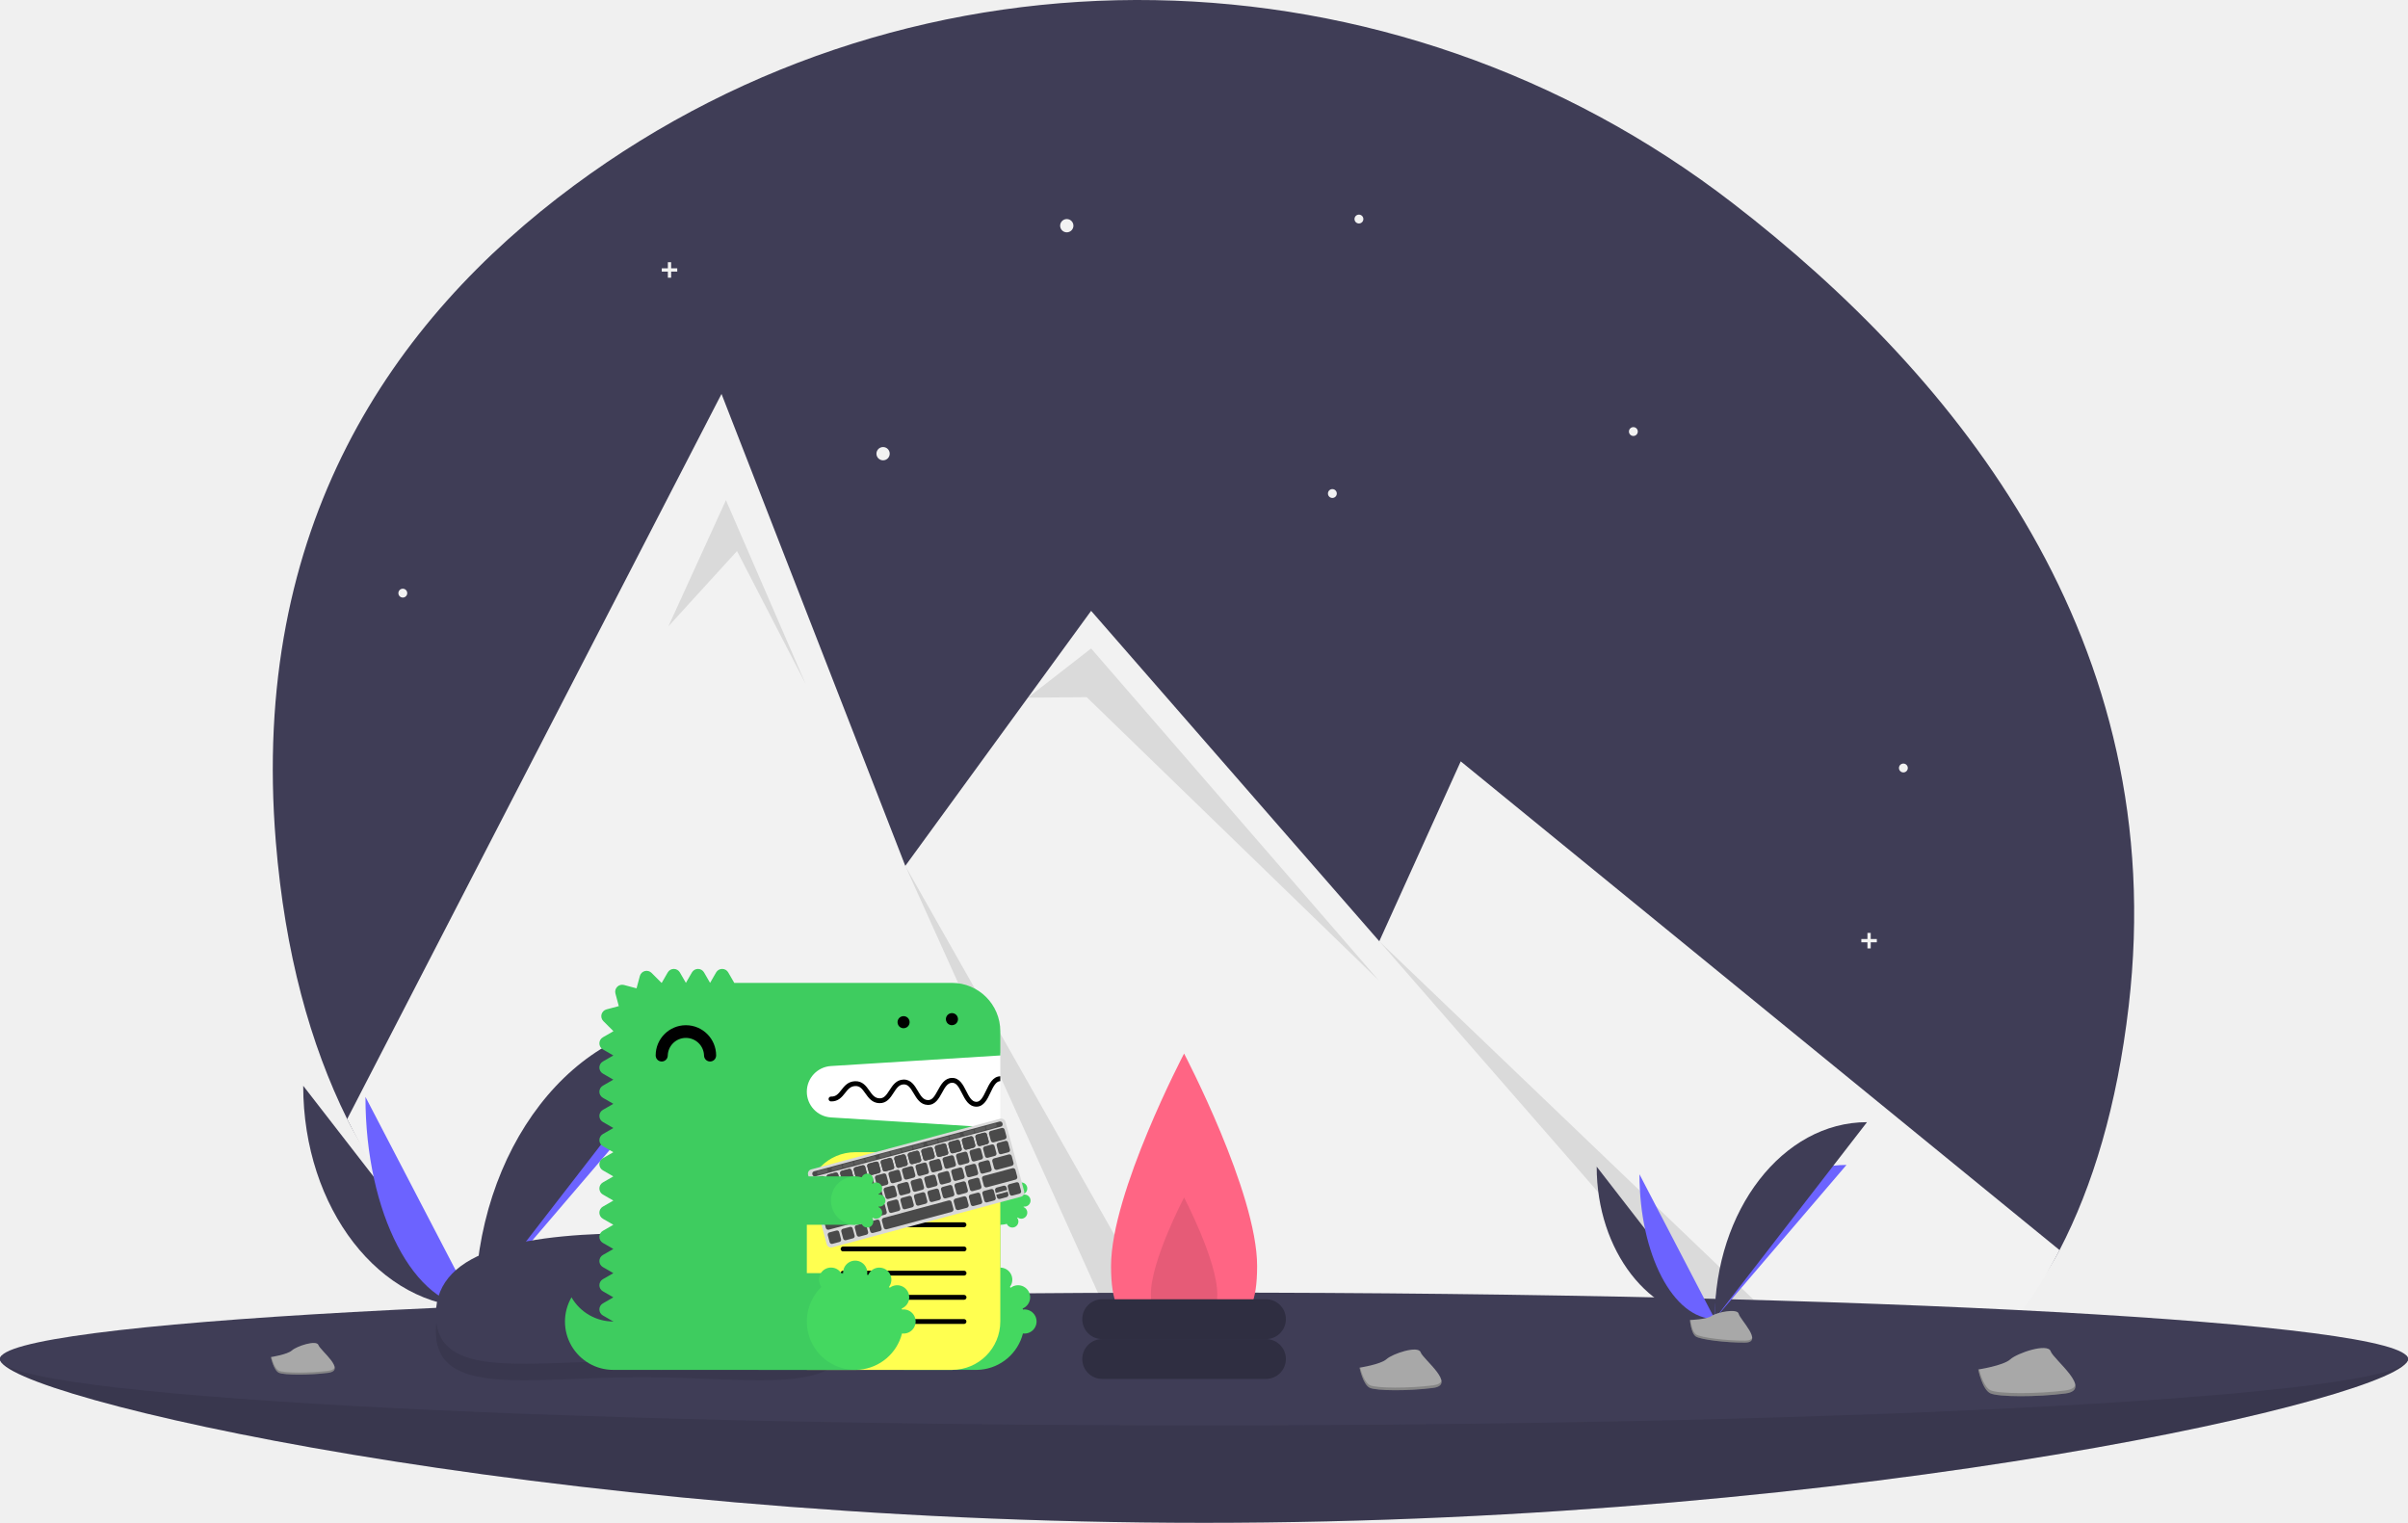
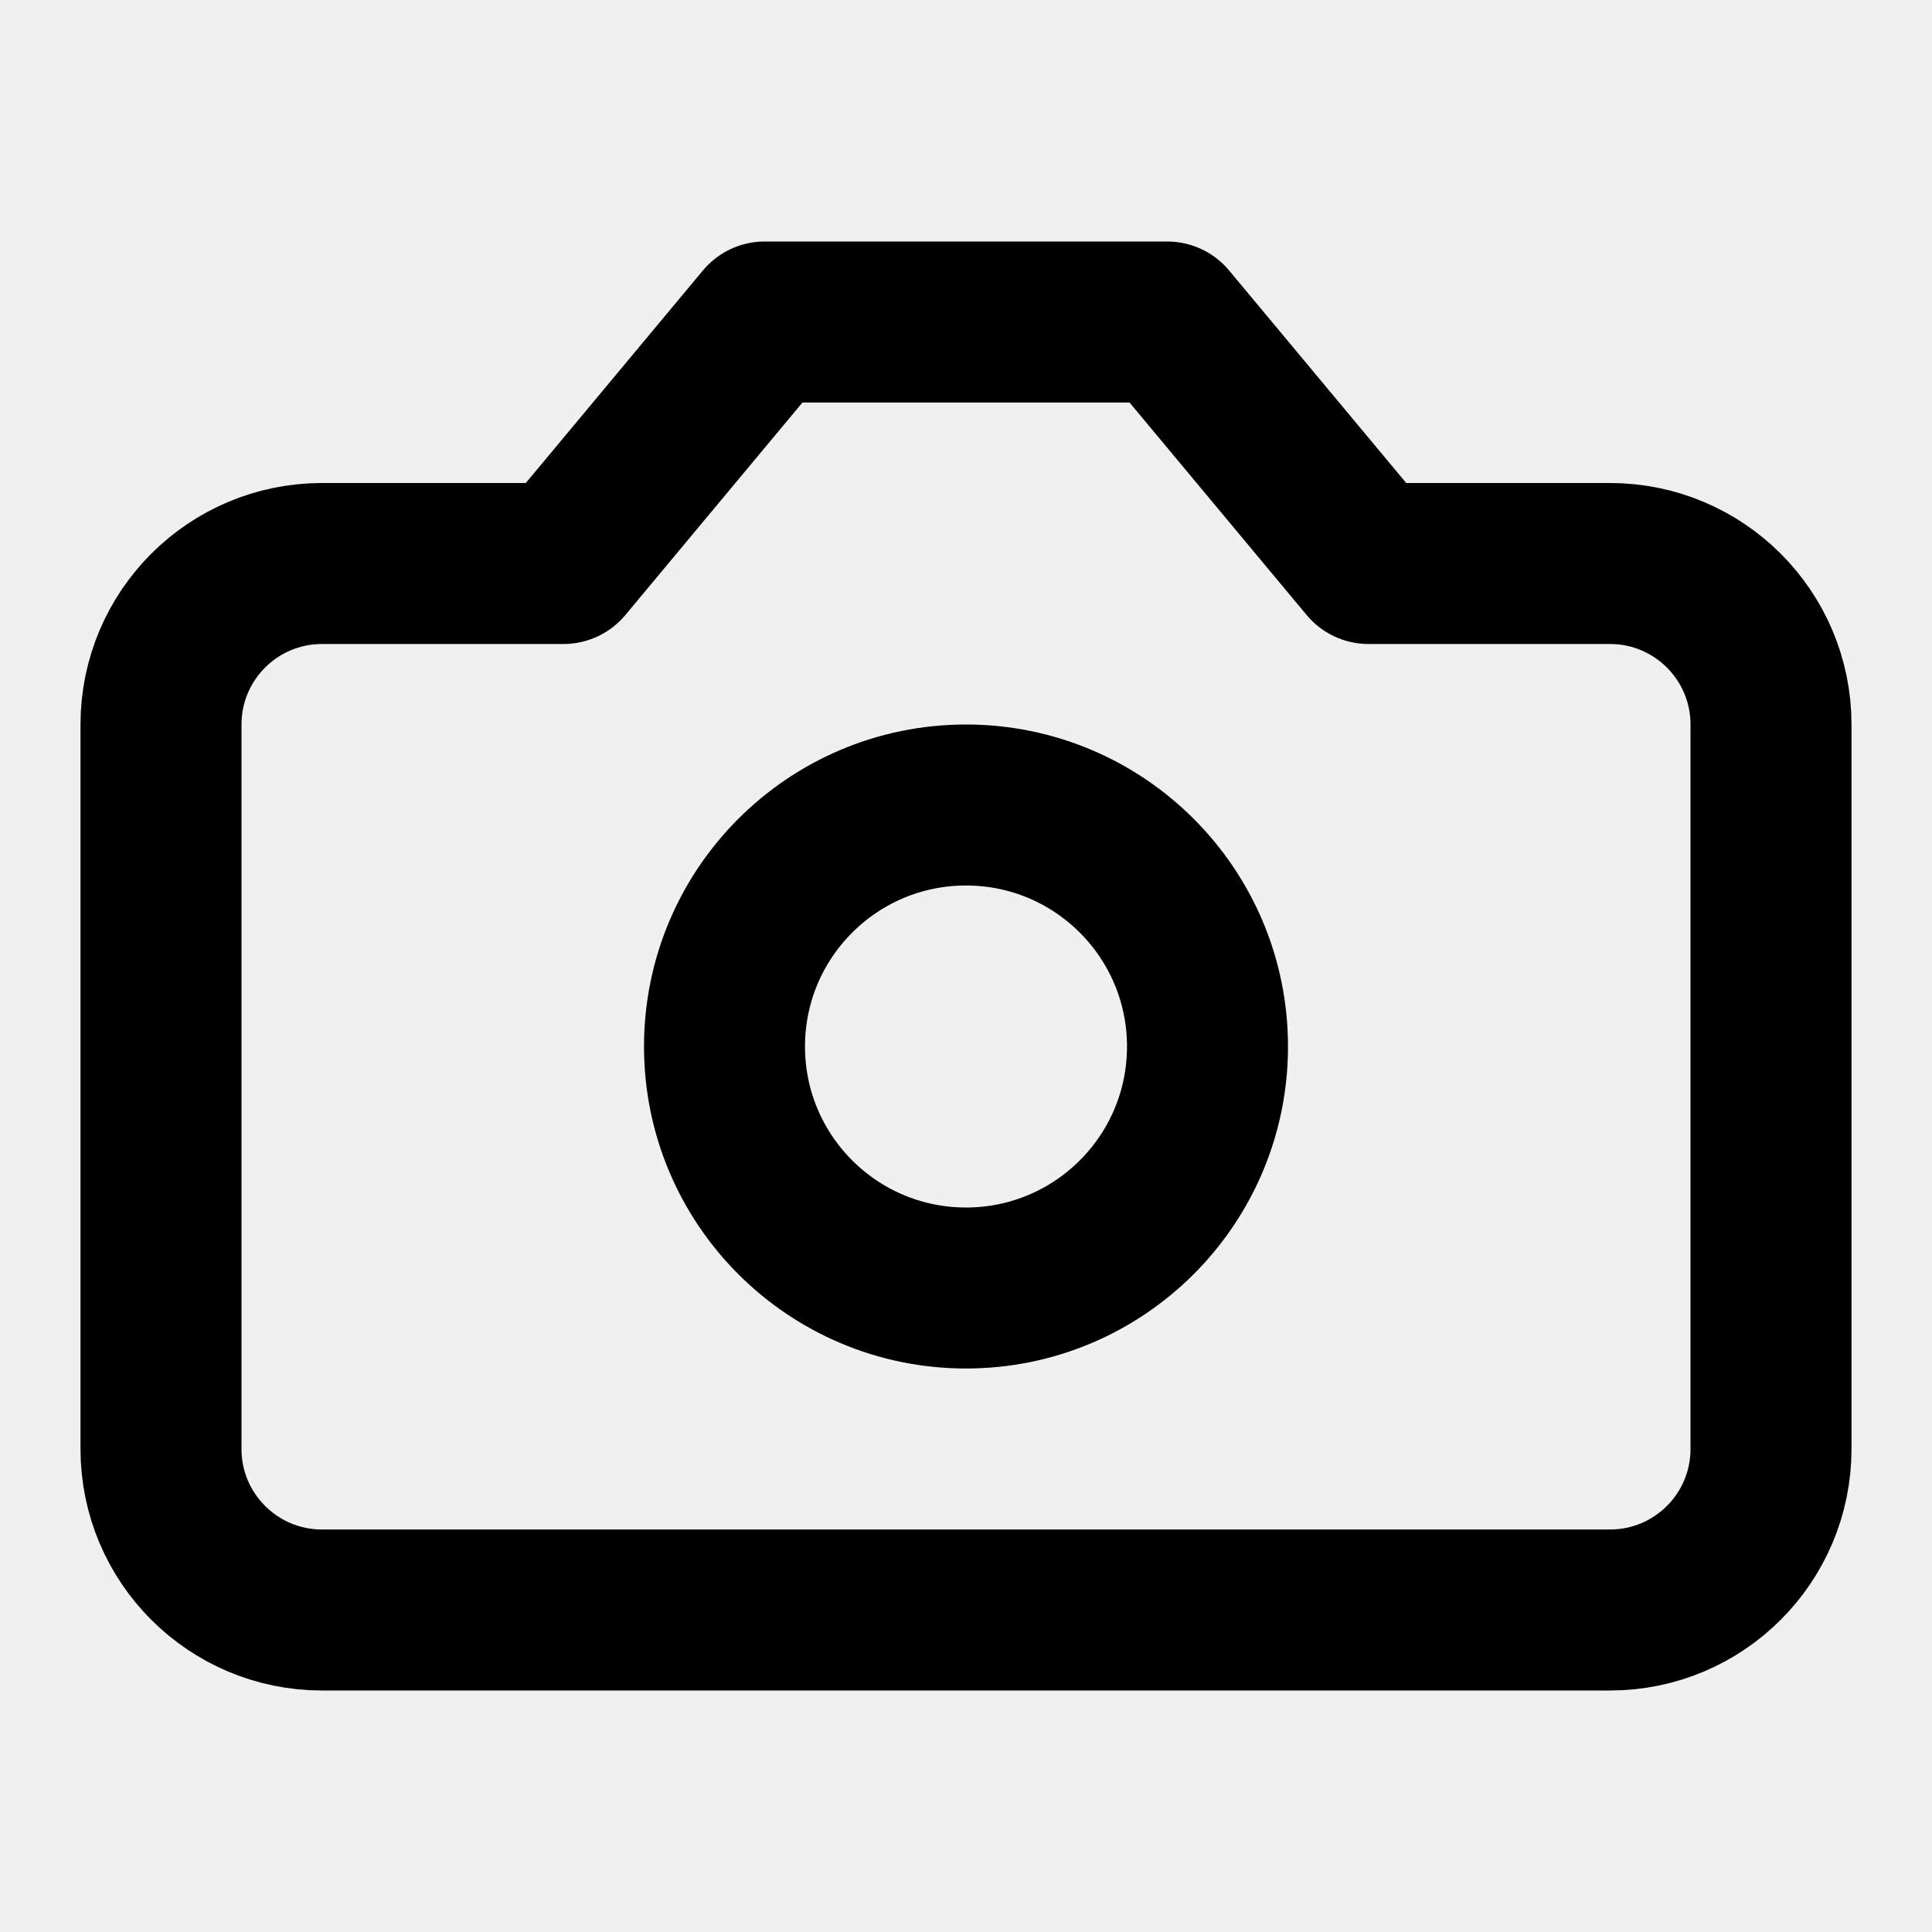
- <svg xmlns="http://www.w3.org/2000/svg" width="1088" height="687.962" viewBox="0 0 1088 687.962">
-   <g id="Group_12" data-name="Group 12" transform="translate(-57 -56)">
-     <g id="Group_11" data-name="Group 11" transform="translate(57 56)">
-       <path id="Path_83" data-name="Path 83" d="M1017.81,560.461c-5.27,45.15-16.22,81.4-31.25,110.31-20,38.52-54.21,54.04-84.77,70.28a193.275,193.275,0,0,1-27.46,11.94c-55.61,19.3-117.85,14.18-166.74,3.99a657.282,657.282,0,0,0-104.09-13.16q-14.97-.675-29.97-.67c-15.42.02-293.07,5.29-360.67-131.57-16.69-33.76-28.13-75-32.24-125.27-11.63-142.12,52.29-235.46,134.74-296.47,155.97-115.41,369.76-110.57,523.43,7.88C941.15,276.621,1036.99,396.031,1017.81,560.461Z" transform="translate(-56 -106.019)" fill="#3f3d56" />
-       <path id="Path_84" data-name="Path 84" d="M986.56,670.771c-20,38.52-47.21,64.04-77.77,80.28a193.272,193.272,0,0,1-27.46,11.94c-55.61,19.3-117.85,14.18-166.74,3.99a657.3,657.3,0,0,0-104.09-13.16q-14.97-.675-29.97-.67-23.13.03-46.25,1.72c-100.17,7.36-253.82-6.43-321.42-143.29L382,283.981,444.95,445.6l20.09,51.59,55.37-75.98L549,381.981l130.2,149.27,36.8-81.27L970.78,657.9l14.21,11.59Z" transform="translate(-56 -106.019)" fill="#f2f2f2" />
-       <path id="Path_85" data-name="Path 85" d="M302,282.962l26-57,36,83-31-60Z" opacity="0.1" />
-       <path id="Path_86" data-name="Path 86" d="M610.5,753.821q-14.97-.675-29.97-.67L465.04,497.191Z" transform="translate(-56 -106.019)" opacity="0.1" />
-       <path id="Path_87" data-name="Path 87" d="M464.411,315.191,493,292.962l130,150-132-128Z" opacity="0.1" />
-       <path id="Path_88" data-name="Path 88" d="M908.79,751.051a193.265,193.265,0,0,1-27.46,11.94L679.2,531.251Z" transform="translate(-56 -106.019)" opacity="0.1" />
-       <circle id="Ellipse_11" data-name="Ellipse 11" cx="3" cy="3" r="3" transform="translate(479 98.962)" fill="#f2f2f2" />
-       <circle id="Ellipse_12" data-name="Ellipse 12" cx="3" cy="3" r="3" transform="translate(396 201.962)" fill="#f2f2f2" />
-       <circle id="Ellipse_13" data-name="Ellipse 13" cx="2" cy="2" r="2" transform="translate(600 220.962)" fill="#f2f2f2" />
-       <circle id="Ellipse_14" data-name="Ellipse 14" cx="2" cy="2" r="2" transform="translate(180 265.962)" fill="#f2f2f2" />
-       <circle id="Ellipse_15" data-name="Ellipse 15" cx="2" cy="2" r="2" transform="translate(612 96.962)" fill="#f2f2f2" />
-       <circle id="Ellipse_16" data-name="Ellipse 16" cx="2" cy="2" r="2" transform="translate(736 192.962)" fill="#f2f2f2" />
-       <circle id="Ellipse_17" data-name="Ellipse 17" cx="2" cy="2" r="2" transform="translate(858 344.962)" fill="#f2f2f2" />
-       <path id="Path_89" data-name="Path 89" d="M306,121.222h-2.76v-2.76h-1.48v2.76H299V122.7h2.76v2.759h1.48V122.7H306Z" fill="#f2f2f2" />
-       <path id="Path_90" data-name="Path 90" d="M848,424.222h-2.76v-2.76h-1.48v2.76H841V425.7h2.76v2.759h1.48V425.7H848Z" fill="#f2f2f2" />
-       <path id="Path_91" data-name="Path 91" d="M1144,719.981c0,16.569-243.557,74-544,74s-544-57.431-544-74,243.557,14,544,14S1144,703.413,1144,719.981Z" transform="translate(-56 -106.019)" fill="#3f3d56" />
-       <path id="Path_92" data-name="Path 92" d="M1144,719.981c0,16.569-243.557,74-544,74s-544-57.431-544-74,243.557,14,544,14S1144,703.413,1144,719.981Z" transform="translate(-56 -106.019)" opacity="0.1" />
-       <ellipse id="Ellipse_18" data-name="Ellipse 18" cx="544" cy="30" rx="544" ry="30" transform="translate(0 583.962)" fill="#3f3d56" />
-       <path id="Path_93" data-name="Path 93" d="M624,677.981c0,33.137-14.775,24-33,24s-33,9.137-33-24,33-96,33-96S624,644.844,624,677.981Z" transform="translate(-56 -106.019)" fill="#ff6584" />
-       <path id="Path_94" data-name="Path 94" d="M606,690.66c0,15.062-6.716,10.909-15,10.909s-15,4.153-15-10.909,15-43.636,15-43.636S606,675.6,606,690.66Z" transform="translate(-56 -106.019)" opacity="0.1" />
-       <rect id="Rectangle_97" data-name="Rectangle 97" width="92" height="18" rx="9" transform="translate(489 604.962)" fill="#2f2e41" />
-       <rect id="Rectangle_98" data-name="Rectangle 98" width="92" height="18" rx="9" transform="translate(489 586.962)" fill="#2f2e41" />
-       <path id="Path_95" data-name="Path 95" d="M193,596.547c0,55.343,34.719,100.126,77.626,100.126" transform="translate(-56 -106.019)" fill="#3f3d56" />
-       <path id="Path_96" data-name="Path 96" d="M270.626,696.673c0-55.965,38.745-101.251,86.626-101.251" transform="translate(-56 -106.019)" fill="#6c63ff" />
-       <path id="Path_97" data-name="Path 97" d="M221.125,601.564c0,52.57,22.14,95.109,49.5,95.109" transform="translate(-56 -106.019)" fill="#6c63ff" />
-       <path id="Path_98" data-name="Path 98" d="M270.626,696.673c0-71.511,44.783-129.377,100.126-129.377" transform="translate(-56 -106.019)" fill="#3f3d56" />
-       <path id="Path_99" data-name="Path 99" d="M254.3,697.379s11.009-.339,14.326-2.7,16.934-5.183,17.757-1.395,16.544,18.844,4.115,18.945-28.879-1.936-32.19-3.953S254.3,697.379,254.3,697.379Z" transform="translate(-56 -106.019)" fill="#a8a8a8" />
-       <path id="Path_100" data-name="Path 100" d="M290.716,710.909c-12.429.1-28.879-1.936-32.19-3.953-2.522-1.536-3.527-7.048-3.863-9.591l-.368.014s.7,8.879,4.009,10.9,19.761,4.053,32.19,3.953c3.588-.029,4.827-1.305,4.759-3.2C294.755,710.174,293.386,710.887,290.716,710.909Z" transform="translate(-56 -106.019)" opacity="0.2" />
-       <path id="Path_101" data-name="Path 101" d="M777.429,633.081c0,38.029,23.857,68.8,53.341,68.8" transform="translate(-56 -106.019)" fill="#3f3d56" />
-       <path id="Path_102" data-name="Path 102" d="M830.769,701.882c0-38.456,26.623-69.575,59.525-69.575" transform="translate(-56 -106.019)" fill="#6c63ff" />
-       <path id="Path_103" data-name="Path 103" d="M796.755,636.528c0,36.124,15.213,65.354,34.014,65.354" transform="translate(-56 -106.019)" fill="#6c63ff" />
-       <path id="Path_104" data-name="Path 104" d="M830.769,701.882c0-49.139,30.773-88.9,68.8-88.9" transform="translate(-56 -106.019)" fill="#3f3d56" />
-       <path id="Path_105" data-name="Path 105" d="M819.548,702.367s7.565-.233,9.844-1.856,11.636-3.562,12.2-.958,11.368,12.949,2.828,13.018-19.844-1.33-22.119-2.716S819.548,702.367,819.548,702.367Z" transform="translate(-56 -106.019)" fill="#a8a8a8" />
-       <path id="Path_106" data-name="Path 106" d="M844.574,711.664c-8.54.069-19.844-1.33-22.119-2.716-1.733-1.056-2.423-4.843-2.654-6.59l-.253.01s.479,6.1,2.755,7.487,13.579,2.785,22.119,2.716c2.465-.02,3.317-.9,3.27-2.2C847.349,711.159,846.409,711.649,844.574,711.664Z" transform="translate(-56 -106.019)" opacity="0.2" />
-       <path id="Path_107" data-name="Path 107" d="M949.813,724.718s11.36-1.729,14.5-4.591,16.89-7.488,18.217-3.667,19.494,17.447,6.633,19.107-30.153,1.609-33.835-.065S949.813,724.718,949.813,724.718Z" transform="translate(-56 -106.019)" fill="#a8a8a8" />
-       <path id="Path_108" data-name="Path 108" d="M989.228,734.173c-12.86,1.659-30.153,1.609-33.835-.065-2.8-1.275-4.535-6.858-5.2-9.45l-.379.061s1.833,9.109,5.516,10.783,20.975,1.725,33.835.065c3.712-.479,4.836-1.956,4.529-3.906C993.319,732.907,991.991,733.817,989.228,734.173Z" transform="translate(-56 -106.019)" opacity="0.2" />
-       <path id="Path_109" data-name="Path 109" d="M670.26,723.9s9.587-1.459,12.237-3.875,14.255-6.32,15.374-3.095,16.452,14.725,5.6,16.125-25.448,1.358-28.555-.055S670.26,723.9,670.26,723.9Z" transform="translate(-56 -106.019)" fill="#a8a8a8" />
-       <path id="Path_110" data-name="Path 110" d="M703.524,731.875c-10.853,1.4-25.448,1.358-28.555-.055-2.367-1.076-3.827-5.788-4.39-7.976l-.32.051s1.547,7.687,4.655,9.1,17.7,1.456,28.555.055c3.133-.4,4.081-1.651,3.822-3.3C706.977,730.807,705.856,731.575,703.524,731.875Z" transform="translate(-56 -106.019)" opacity="0.2" />
-       <path id="Path_111" data-name="Path 111" d="M178.389,719.109s7.463-1.136,9.527-3.016,11.1-4.92,11.969-2.409,12.808,11.463,4.358,12.553-19.811,1.057-22.23-.043S178.389,719.109,178.389,719.109Z" transform="translate(-56 -106.019)" fill="#a8a8a8" />
-       <path id="Path_112" data-name="Path 112" d="M204.285,725.321c-8.449,1.09-19.811,1.057-22.23-.043-1.842-.838-2.979-4.506-3.417-6.209l-.249.04s1.2,5.984,3.624,7.085,13.781,1.133,22.23.043c2.439-.315,3.177-1.285,2.976-2.566C206.973,724.489,206.1,725.087,204.285,725.321Z" transform="translate(-56 -106.019)" opacity="0.2" />
-       <path id="Path_113" data-name="Path 113" d="M439.7,707.337c0,30.22-42.124,20.873-93.7,20.873s-93.074,9.347-93.074-20.873,42.118-36.793,93.694-36.793S439.7,677.117,439.7,707.337Z" transform="translate(-56 -106.019)" opacity="0.1" />
-       <path id="Path_114" data-name="Path 114" d="M439.7,699.9c0,30.22-42.124,20.873-93.7,20.873s-93.074,9.347-93.074-20.873S295.04,663.1,346.616,663.1,439.7,669.676,439.7,699.9Z" transform="translate(-56 -106.019)" fill="#3f3d56" />
-     </g>
-     <g id="docusaurus_keytar" transform="translate(312.271 493.733)">
-       <path id="Path_40" data-name="Path 40" d="M99,52h91.791V89.153H99Z" transform="translate(5.904 -14.001)" fill="#fff" fill-rule="evenodd" />
-       <path id="Path_41" data-name="Path 41" d="M24.855,163.927A21.828,21.828,0,0,1,5.947,153a21.829,21.829,0,0,0,18.908,32.782H46.71V163.927Z" transform="translate(-3 -4.634)" fill="#3ecc5f" fill-rule="evenodd" />
-       <path id="Path_42" data-name="Path 42" d="M121.861,61.1l76.514-4.782V45.39A21.854,21.854,0,0,0,176.52,23.535H78.173L75.441,18.8a3.154,3.154,0,0,0-5.464,0l-2.732,4.732L64.513,18.8a3.154,3.154,0,0,0-5.464,0l-2.732,4.732L53.586,18.8a3.154,3.154,0,0,0-5.464,0L45.39,23.535c-.024,0-.046,0-.071,0l-4.526-4.525a3.153,3.153,0,0,0-5.276,1.414l-1.5,5.577-5.674-1.521a3.154,3.154,0,0,0-3.863,3.864L26,34.023l-5.575,1.494a3.155,3.155,0,0,0-1.416,5.278l4.526,4.526c0,.023,0,.046,0,.07L18.8,48.122a3.154,3.154,0,0,0,0,5.464l4.732,2.732L18.8,59.05a3.154,3.154,0,0,0,0,5.464l4.732,2.732L18.8,69.977a3.154,3.154,0,0,0,0,5.464l4.732,2.732L18.8,80.9a3.154,3.154,0,0,0,0,5.464L23.535,89.1,18.8,91.832a3.154,3.154,0,0,0,0,5.464l4.732,2.732L18.8,102.76a3.154,3.154,0,0,0,0,5.464l4.732,2.732L18.8,113.687a3.154,3.154,0,0,0,0,5.464l4.732,2.732L18.8,124.615a3.154,3.154,0,0,0,0,5.464l4.732,2.732L18.8,135.542a3.154,3.154,0,0,0,0,5.464l4.732,2.732L18.8,146.469a3.154,3.154,0,0,0,0,5.464l4.732,2.732L18.8,157.4a3.154,3.154,0,0,0,0,5.464l4.732,2.732L18.8,168.324a3.154,3.154,0,0,0,0,5.464l4.732,2.732A21.854,21.854,0,0,0,45.39,198.375H176.52a21.854,21.854,0,0,0,21.855-21.855V89.1l-76.514-4.782a11.632,11.632,0,0,1,0-23.219" transform="translate(-1.681 -17.226)" fill="#3ecc5f" fill-rule="evenodd" />
-       <path id="Path_43" data-name="Path 43" d="M143,186.71h32.782V143H143Z" transform="translate(9.984 -5.561)" fill="#3ecc5f" fill-rule="evenodd" />
-       <path id="Path_44" data-name="Path 44" d="M196.71,159.855a5.438,5.438,0,0,0-.7.07c-.042-.164-.081-.329-.127-.493a5.457,5.457,0,1,0-5.4-9.372q-.181-.185-.366-.367a5.454,5.454,0,1,0-9.384-5.4c-.162-.046-.325-.084-.486-.126a5.467,5.467,0,1,0-10.788,0c-.162.042-.325.08-.486.126a5.457,5.457,0,1,0-9.384,5.4,21.843,21.843,0,1,0,36.421,21.02,5.452,5.452,0,1,0,.7-10.858" transform="translate(10.912 -6.025)" fill="#44d860" fill-rule="evenodd" />
-       <path id="Path_45" data-name="Path 45" d="M153,124.855h32.782V103H153Z" transform="translate(10.912 -9.271)" fill="#3ecc5f" fill-rule="evenodd" />
-       <path id="Path_46" data-name="Path 46" d="M194.855,116.765a2.732,2.732,0,1,0,0-5.464,2.811,2.811,0,0,0-.349.035c-.022-.082-.04-.164-.063-.246a2.733,2.733,0,0,0-1.052-5.253,2.7,2.7,0,0,0-1.648.566q-.09-.093-.184-.184a2.7,2.7,0,0,0,.553-1.633,2.732,2.732,0,0,0-5.245-1.07,10.928,10.928,0,1,0,0,21.031,2.732,2.732,0,0,0,5.245-1.07,2.7,2.7,0,0,0-.553-1.633q.093-.09.184-.184a2.7,2.7,0,0,0,1.648.566,2.732,2.732,0,0,0,1.052-5.253c.023-.081.042-.164.063-.246a2.814,2.814,0,0,0,.349.035" transform="translate(12.767 -9.377)" fill="#44d860" fill-rule="evenodd" />
-       <path id="Path_47" data-name="Path 47" d="M65.087,56.891a2.732,2.732,0,0,1-2.732-2.732,8.2,8.2,0,0,0-16.391,0,2.732,2.732,0,0,1-5.464,0,13.659,13.659,0,0,1,27.319,0,2.732,2.732,0,0,1-2.732,2.732" transform="translate(0.478 -15.068)" fill-rule="evenodd" />
-       <path id="Path_48" data-name="Path 48" d="M103,191.347h65.565a21.854,21.854,0,0,0,21.855-21.855V93H124.855A21.854,21.854,0,0,0,103,114.855Z" transform="translate(6.275 -10.199)" fill="#ffff50" fill-rule="evenodd" />
-       <path id="Path_49" data-name="Path 49" d="M173.216,129.787H118.535a1.093,1.093,0,1,1,0-2.185h54.681a1.093,1.093,0,0,1,0,2.185m0,21.855H118.535a1.093,1.093,0,1,1,0-2.186h54.681a1.093,1.093,0,0,1,0,2.186m0,21.855H118.535a1.093,1.093,0,1,1,0-2.185h54.681a1.093,1.093,0,0,1,0,2.185m0-54.434H118.535a1.093,1.093,0,1,1,0-2.185h54.681a1.093,1.093,0,0,1,0,2.185m0,21.652H118.535a1.093,1.093,0,1,1,0-2.186h54.681a1.093,1.093,0,0,1,0,2.186m0,21.855H118.535a1.093,1.093,0,1,1,0-2.186h54.681a1.093,1.093,0,0,1,0,2.186M189.585,61.611c-.013,0-.024-.007-.037-.005-3.377.115-4.974,3.492-6.384,6.472-1.471,3.114-2.608,5.139-4.473,5.078-2.064-.074-3.244-2.406-4.494-4.874-1.436-2.835-3.075-6.049-6.516-5.929-3.329.114-4.932,3.053-6.346,5.646-1.5,2.762-2.529,4.442-4.5,4.364-2.106-.076-3.225-1.972-4.52-4.167-1.444-2.443-3.112-5.191-6.487-5.1-3.272.113-4.879,2.606-6.3,4.808-1.5,2.328-2.552,3.746-4.551,3.662-2.156-.076-3.27-1.65-4.558-3.472-1.447-2.047-3.077-4.363-6.442-4.251-3.2.109-4.807,2.153-6.224,3.954-1.346,1.709-2.4,3.062-4.621,2.977a1.093,1.093,0,0,0-.079,2.186c3.3.11,4.967-1.967,6.417-3.81,1.286-1.635,2.4-3.045,4.582-3.12,2.1-.09,3.091,1.218,4.584,3.327,1.417,2,3.026,4.277,6.263,4.394,3.391.114,5.022-2.42,6.467-4.663,1.292-2,2.406-3.734,4.535-3.807,1.959-.073,3.026,1.475,4.529,4.022,1.417,2.4,3.023,5.121,6.324,5.241,3.415.118,5.064-2.863,6.5-5.5,1.245-2.282,2.419-4.437,4.5-4.509,1.959-.046,2.981,1.743,4.492,4.732,1.412,2.79,3.013,5.95,6.365,6.071l.185,0c3.348,0,4.937-3.36,6.343-6.331,1.245-2.634,2.423-5.114,4.444-5.216Z" transform="translate(7.109 -13.11)" fill-rule="evenodd" />
-       <path id="Path_50" data-name="Path 50" d="M83,186.71h43.71V143H83Z" transform="translate(4.42 -5.561)" fill="#3ecc5f" fill-rule="evenodd" />
-       <g id="Group_8" data-name="Group 8" transform="matrix(0.966, -0.259, 0.259, 0.966, 109.327, 91.085)">
-         <rect id="Rectangle_3" data-name="Rectangle 3" width="92.361" height="36.462" rx="2" transform="translate(0 0)" fill="#d8d8d8" />
-         <g id="Group_2" data-name="Group 2" transform="translate(1.531 23.03)">
-           <rect id="Rectangle_4" data-name="Rectangle 4" width="5.336" height="5.336" rx="1" transform="translate(16.797 0)" fill="#4a4a4a" />
-           <rect id="Rectangle_5" data-name="Rectangle 5" width="5.336" height="5.336" rx="1" transform="translate(23.12 0)" fill="#4a4a4a" />
-           <rect id="Rectangle_6" data-name="Rectangle 6" width="5.336" height="5.336" rx="1" transform="translate(29.444 0)" fill="#4a4a4a" />
-           <rect id="Rectangle_7" data-name="Rectangle 7" width="5.336" height="5.336" rx="1" transform="translate(35.768 0)" fill="#4a4a4a" />
-           <rect id="Rectangle_8" data-name="Rectangle 8" width="5.336" height="5.336" rx="1" transform="translate(42.091 0)" fill="#4a4a4a" />
-           <rect id="Rectangle_9" data-name="Rectangle 9" width="5.336" height="5.336" rx="1" transform="translate(48.415 0)" fill="#4a4a4a" />
-           <rect id="Rectangle_10" data-name="Rectangle 10" width="5.336" height="5.336" rx="1" transform="translate(54.739 0)" fill="#4a4a4a" />
-           <rect id="Rectangle_11" data-name="Rectangle 11" width="5.336" height="5.336" rx="1" transform="translate(61.063 0)" fill="#4a4a4a" />
-           <rect id="Rectangle_12" data-name="Rectangle 12" width="5.336" height="5.336" rx="1" transform="translate(67.386 0)" fill="#4a4a4a" />
-           <path id="Path_51" data-name="Path 51" d="M1.093,0H14.518a1.093,1.093,0,0,1,1.093,1.093V4.243a1.093,1.093,0,0,1-1.093,1.093H1.093A1.093,1.093,0,0,1,0,4.243V1.093A1.093,1.093,0,0,1,1.093,0ZM75,0H88.426a1.093,1.093,0,0,1,1.093,1.093V4.243a1.093,1.093,0,0,1-1.093,1.093H75a1.093,1.093,0,0,1-1.093-1.093V1.093A1.093,1.093,0,0,1,75,0Z" transform="translate(0 0)" fill="#4a4a4a" fill-rule="evenodd" />
-         </g>
-         <g id="Group_3" data-name="Group 3" transform="translate(1.531 10.261)">
-           <path id="Path_52" data-name="Path 52" d="M1.093,0H6.218A1.093,1.093,0,0,1,7.31,1.093V4.242A1.093,1.093,0,0,1,6.218,5.335H1.093A1.093,1.093,0,0,1,0,4.242V1.093A1.093,1.093,0,0,1,1.093,0Z" transform="translate(0 0)" fill="#4a4a4a" fill-rule="evenodd" />
-           <rect id="Rectangle_13" data-name="Rectangle 13" width="5.336" height="5.336" rx="1" transform="translate(8.299 0)" fill="#4a4a4a" />
-           <rect id="Rectangle_14" data-name="Rectangle 14" width="5.336" height="5.336" rx="1" transform="translate(14.623 0)" fill="#4a4a4a" />
-           <rect id="Rectangle_15" data-name="Rectangle 15" width="5.336" height="5.336" rx="1" transform="translate(20.947 0)" fill="#4a4a4a" />
-           <rect id="Rectangle_16" data-name="Rectangle 16" width="5.336" height="5.336" rx="1" transform="translate(27.271 0)" fill="#4a4a4a" />
-           <rect id="Rectangle_17" data-name="Rectangle 17" width="5.336" height="5.336" rx="1" transform="translate(33.594 0)" fill="#4a4a4a" />
-           <rect id="Rectangle_18" data-name="Rectangle 18" width="5.336" height="5.336" rx="1" transform="translate(39.918 0)" fill="#4a4a4a" />
-           <rect id="Rectangle_19" data-name="Rectangle 19" width="5.336" height="5.336" rx="1" transform="translate(46.242 0)" fill="#4a4a4a" />
-           <rect id="Rectangle_20" data-name="Rectangle 20" width="5.336" height="5.336" rx="1" transform="translate(52.565 0)" fill="#4a4a4a" />
-           <rect id="Rectangle_21" data-name="Rectangle 21" width="5.336" height="5.336" rx="1" transform="translate(58.888 0)" fill="#4a4a4a" />
-           <rect id="Rectangle_22" data-name="Rectangle 22" width="5.336" height="5.336" rx="1" transform="translate(65.212 0)" fill="#4a4a4a" />
-           <rect id="Rectangle_23" data-name="Rectangle 23" width="5.336" height="5.336" rx="1" transform="translate(71.536 0)" fill="#4a4a4a" />
-           <rect id="Rectangle_24" data-name="Rectangle 24" width="5.336" height="5.336" rx="1" transform="translate(77.859 0)" fill="#4a4a4a" />
-           <rect id="Rectangle_25" data-name="Rectangle 25" width="5.336" height="5.336" rx="1" transform="translate(84.183 0)" fill="#4a4a4a" />
-         </g>
-         <g id="Group_4" data-name="Group 4" transform="translate(91.05 9.546) rotate(180)">
-           <path id="Path_53" data-name="Path 53" d="M1.093,0H6.219A1.093,1.093,0,0,1,7.312,1.093v3.15A1.093,1.093,0,0,1,6.219,5.336H1.093A1.093,1.093,0,0,1,0,4.243V1.093A1.093,1.093,0,0,1,1.093,0Z" transform="translate(0 0)" fill="#4a4a4a" fill-rule="evenodd" />
-           <rect id="Rectangle_26" data-name="Rectangle 26" width="5.336" height="5.336" rx="1" transform="translate(8.299 0)" fill="#4a4a4a" />
-           <rect id="Rectangle_27" data-name="Rectangle 27" width="5.336" height="5.336" rx="1" transform="translate(14.623 0)" fill="#4a4a4a" />
-           <rect id="Rectangle_28" data-name="Rectangle 28" width="5.336" height="5.336" rx="1" transform="translate(20.947 0)" fill="#4a4a4a" />
-           <rect id="Rectangle_29" data-name="Rectangle 29" width="5.336" height="5.336" rx="1" transform="translate(27.271 0)" fill="#4a4a4a" />
-           <rect id="Rectangle_30" data-name="Rectangle 30" width="5.336" height="5.336" rx="1" transform="translate(33.594 0)" fill="#4a4a4a" />
-           <rect id="Rectangle_31" data-name="Rectangle 31" width="5.336" height="5.336" rx="1" transform="translate(39.918 0)" fill="#4a4a4a" />
-           <rect id="Rectangle_32" data-name="Rectangle 32" width="5.336" height="5.336" rx="1" transform="translate(46.242 0)" fill="#4a4a4a" />
-           <rect id="Rectangle_33" data-name="Rectangle 33" width="5.336" height="5.336" rx="1" transform="translate(52.565 0)" fill="#4a4a4a" />
-           <rect id="Rectangle_34" data-name="Rectangle 34" width="5.336" height="5.336" rx="1" transform="translate(58.889 0)" fill="#4a4a4a" />
-           <rect id="Rectangle_35" data-name="Rectangle 35" width="5.336" height="5.336" rx="1" transform="translate(65.213 0)" fill="#4a4a4a" />
-           <rect id="Rectangle_36" data-name="Rectangle 36" width="5.336" height="5.336" rx="1" transform="translate(71.537 0)" fill="#4a4a4a" />
-           <rect id="Rectangle_37" data-name="Rectangle 37" width="5.336" height="5.336" rx="1" transform="translate(77.86 0)" fill="#4a4a4a" />
-           <rect id="Rectangle_38" data-name="Rectangle 38" width="5.336" height="5.336" rx="1" transform="translate(84.183 0)" fill="#4a4a4a" />
-           <rect id="Rectangle_39" data-name="Rectangle 39" width="5.336" height="5.336" rx="1" transform="translate(8.299 0)" fill="#4a4a4a" />
-           <rect id="Rectangle_40" data-name="Rectangle 40" width="5.336" height="5.336" rx="1" transform="translate(14.623 0)" fill="#4a4a4a" />
-           <rect id="Rectangle_41" data-name="Rectangle 41" width="5.336" height="5.336" rx="1" transform="translate(20.947 0)" fill="#4a4a4a" />
-           <rect id="Rectangle_42" data-name="Rectangle 42" width="5.336" height="5.336" rx="1" transform="translate(27.271 0)" fill="#4a4a4a" />
-           <rect id="Rectangle_43" data-name="Rectangle 43" width="5.336" height="5.336" rx="1" transform="translate(33.594 0)" fill="#4a4a4a" />
-           <rect id="Rectangle_44" data-name="Rectangle 44" width="5.336" height="5.336" rx="1" transform="translate(39.918 0)" fill="#4a4a4a" />
-           <rect id="Rectangle_45" data-name="Rectangle 45" width="5.336" height="5.336" rx="1" transform="translate(46.242 0)" fill="#4a4a4a" />
-           <rect id="Rectangle_46" data-name="Rectangle 46" width="5.336" height="5.336" rx="1" transform="translate(52.565 0)" fill="#4a4a4a" />
-           <rect id="Rectangle_47" data-name="Rectangle 47" width="5.336" height="5.336" rx="1" transform="translate(58.889 0)" fill="#4a4a4a" />
-           <rect id="Rectangle_48" data-name="Rectangle 48" width="5.336" height="5.336" rx="1" transform="translate(65.213 0)" fill="#4a4a4a" />
-           <rect id="Rectangle_49" data-name="Rectangle 49" width="5.336" height="5.336" rx="1" transform="translate(71.537 0)" fill="#4a4a4a" />
-           <rect id="Rectangle_50" data-name="Rectangle 50" width="5.336" height="5.336" rx="1" transform="translate(77.86 0)" fill="#4a4a4a" />
-           <rect id="Rectangle_51" data-name="Rectangle 51" width="5.336" height="5.336" rx="1" transform="translate(84.183 0)" fill="#4a4a4a" />
-         </g>
-         <g id="Group_6" data-name="Group 6" transform="translate(1.531 16.584)">
-           <path id="Path_54" data-name="Path 54" d="M1.093,0h7.3A1.093,1.093,0,0,1,9.485,1.093v3.15A1.093,1.093,0,0,1,8.392,5.336h-7.3A1.093,1.093,0,0,1,0,4.243V1.094A1.093,1.093,0,0,1,1.093,0Z" transform="translate(0 0)" fill="#4a4a4a" fill-rule="evenodd" />
-           <g id="Group_5" data-name="Group 5" transform="translate(10.671 0)">
-             <rect id="Rectangle_52" data-name="Rectangle 52" width="5.336" height="5.336" rx="1" fill="#4a4a4a" />
-             <rect id="Rectangle_53" data-name="Rectangle 53" width="5.336" height="5.336" rx="1" transform="translate(6.324 0)" fill="#4a4a4a" />
-             <rect id="Rectangle_54" data-name="Rectangle 54" width="5.336" height="5.336" rx="1" transform="translate(12.647 0)" fill="#4a4a4a" />
-             <rect id="Rectangle_55" data-name="Rectangle 55" width="5.336" height="5.336" rx="1" transform="translate(18.971 0)" fill="#4a4a4a" />
-             <rect id="Rectangle_56" data-name="Rectangle 56" width="5.336" height="5.336" rx="1" transform="translate(25.295 0)" fill="#4a4a4a" />
-             <rect id="Rectangle_57" data-name="Rectangle 57" width="5.336" height="5.336" rx="1" transform="translate(31.619 0)" fill="#4a4a4a" />
-             <rect id="Rectangle_58" data-name="Rectangle 58" width="5.336" height="5.336" rx="1" transform="translate(37.942 0)" fill="#4a4a4a" />
-             <rect id="Rectangle_59" data-name="Rectangle 59" width="5.336" height="5.336" rx="1" transform="translate(44.265 0)" fill="#4a4a4a" />
-             <rect id="Rectangle_60" data-name="Rectangle 60" width="5.336" height="5.336" rx="1" transform="translate(50.589 0)" fill="#4a4a4a" />
-             <rect id="Rectangle_61" data-name="Rectangle 61" width="5.336" height="5.336" rx="1" transform="translate(56.912 0)" fill="#4a4a4a" />
-             <rect id="Rectangle_62" data-name="Rectangle 62" width="5.336" height="5.336" rx="1" transform="translate(63.236 0)" fill="#4a4a4a" />
-           </g>
-           <path id="Path_55" data-name="Path 55" d="M1.094,0H8A1.093,1.093,0,0,1,9.091,1.093v3.15A1.093,1.093,0,0,1,8,5.336H1.093A1.093,1.093,0,0,1,0,4.243V1.094A1.093,1.093,0,0,1,1.093,0Z" transform="translate(80.428 0)" fill="#4a4a4a" fill-rule="evenodd" />
-         </g>
-         <g id="Group_7" data-name="Group 7" transform="translate(1.531 29.627)">
-           <rect id="Rectangle_63" data-name="Rectangle 63" width="5.336" height="5.336" rx="1" transform="translate(0 0)" fill="#4a4a4a" />
-           <rect id="Rectangle_64" data-name="Rectangle 64" width="5.336" height="5.336" rx="1" transform="translate(6.324 0)" fill="#4a4a4a" />
-           <rect id="Rectangle_65" data-name="Rectangle 65" width="5.336" height="5.336" rx="1" transform="translate(12.647 0)" fill="#4a4a4a" />
-           <rect id="Rectangle_66" data-name="Rectangle 66" width="5.336" height="5.336" rx="1" transform="translate(18.971 0)" fill="#4a4a4a" />
-           <path id="Path_56" data-name="Path 56" d="M1.093,0H31.515a1.093,1.093,0,0,1,1.093,1.093V4.244a1.093,1.093,0,0,1-1.093,1.093H1.093A1.093,1.093,0,0,1,0,4.244V1.093A1.093,1.093,0,0,1,1.093,0ZM34.687,0h3.942a1.093,1.093,0,0,1,1.093,1.093V4.244a1.093,1.093,0,0,1-1.093,1.093H34.687a1.093,1.093,0,0,1-1.093-1.093V1.093A1.093,1.093,0,0,1,34.687,0Z" transform="translate(25.294 0)" fill="#4a4a4a" fill-rule="evenodd" />
-           <rect id="Rectangle_67" data-name="Rectangle 67" width="5.336" height="5.336" rx="1" transform="translate(66.003 0)" fill="#4a4a4a" />
-           <rect id="Rectangle_68" data-name="Rectangle 68" width="5.336" height="5.336" rx="1" transform="translate(72.327 0)" fill="#4a4a4a" />
-           <rect id="Rectangle_69" data-name="Rectangle 69" width="5.336" height="5.336" rx="1" transform="translate(84.183 0)" fill="#4a4a4a" />
-           <path id="Path_57" data-name="Path 57" d="M5.336,0V1.18A1.093,1.093,0,0,1,4.243,2.273H1.093A1.093,1.093,0,0,1,0,1.18V0Z" transform="translate(83.59 2.273) rotate(180)" fill="#4a4a4a" />
-           <path id="Path_58" data-name="Path 58" d="M5.336,0V1.18A1.093,1.093,0,0,1,4.243,2.273H1.093A1.093,1.093,0,0,1,0,1.18V0Z" transform="translate(78.255 3.063)" fill="#4a4a4a" />
-         </g>
-         <rect id="Rectangle_70" data-name="Rectangle 70" width="88.927" height="2.371" rx="1.085" transform="translate(1.925 1.17)" fill="#4a4a4a" />
-         <rect id="Rectangle_71" data-name="Rectangle 71" width="4.986" height="1.581" rx="0.723" transform="translate(4.1 1.566)" fill="#d8d8d8" opacity="0.136" />
-         <rect id="Rectangle_72" data-name="Rectangle 72" width="4.986" height="1.581" rx="0.723" transform="translate(10.923 1.566)" fill="#d8d8d8" opacity="0.136" />
-         <rect id="Rectangle_73" data-name="Rectangle 73" width="4.986" height="1.581" rx="0.723" transform="translate(16.173 1.566)" fill="#d8d8d8" opacity="0.136" />
-         <rect id="Rectangle_74" data-name="Rectangle 74" width="4.986" height="1.581" rx="0.723" transform="translate(21.421 1.566)" fill="#d8d8d8" opacity="0.136" />
-         <rect id="Rectangle_75" data-name="Rectangle 75" width="4.986" height="1.581" rx="0.723" transform="translate(26.671 1.566)" fill="#d8d8d8" opacity="0.136" />
-         <rect id="Rectangle_76" data-name="Rectangle 76" width="4.986" height="1.581" rx="0.723" transform="translate(33.232 1.566)" fill="#d8d8d8" opacity="0.136" />
-         <rect id="Rectangle_77" data-name="Rectangle 77" width="4.986" height="1.581" rx="0.723" transform="translate(38.48 1.566)" fill="#d8d8d8" opacity="0.136" />
-         <rect id="Rectangle_78" data-name="Rectangle 78" width="4.986" height="1.581" rx="0.723" transform="translate(43.73 1.566)" fill="#d8d8d8" opacity="0.136" />
-         <rect id="Rectangle_79" data-name="Rectangle 79" width="4.986" height="1.581" rx="0.723" transform="translate(48.978 1.566)" fill="#d8d8d8" opacity="0.136" />
-         <rect id="Rectangle_80" data-name="Rectangle 80" width="4.986" height="1.581" rx="0.723" transform="translate(55.54 1.566)" fill="#d8d8d8" opacity="0.136" />
-         <rect id="Rectangle_81" data-name="Rectangle 81" width="4.986" height="1.581" rx="0.723" transform="translate(60.788 1.566)" fill="#d8d8d8" opacity="0.136" />
-         <rect id="Rectangle_82" data-name="Rectangle 82" width="4.986" height="1.581" rx="0.723" transform="translate(66.038 1.566)" fill="#d8d8d8" opacity="0.136" />
-         <rect id="Rectangle_83" data-name="Rectangle 83" width="4.986" height="1.581" rx="0.723" transform="translate(72.599 1.566)" fill="#d8d8d8" opacity="0.136" />
-         <rect id="Rectangle_84" data-name="Rectangle 84" width="4.986" height="1.581" rx="0.723" transform="translate(77.847 1.566)" fill="#d8d8d8" opacity="0.136" />
-         <rect id="Rectangle_85" data-name="Rectangle 85" width="4.986" height="1.581" rx="0.723" transform="translate(83.097 1.566)" fill="#d8d8d8" opacity="0.136" />
-       </g>
-       <path id="Path_59" data-name="Path 59" d="M146.71,159.855a5.439,5.439,0,0,0-.7.07c-.042-.164-.081-.329-.127-.493a5.457,5.457,0,1,0-5.4-9.372q-.181-.185-.366-.367a5.454,5.454,0,1,0-9.384-5.4c-.162-.046-.325-.084-.486-.126a5.467,5.467,0,1,0-10.788,0c-.162.042-.325.08-.486.126a5.457,5.457,0,1,0-9.384,5.4,21.843,21.843,0,1,0,36.421,21.02,5.452,5.452,0,1,0,.7-10.858" transform="translate(6.275 -6.025)" fill="#44d860" fill-rule="evenodd" />
-       <path id="Path_60" data-name="Path 60" d="M83,124.855h43.71V103H83Z" transform="translate(4.42 -9.271)" fill="#3ecc5f" fill-rule="evenodd" />
-       <path id="Path_61" data-name="Path 61" d="M134.855,116.765a2.732,2.732,0,1,0,0-5.464,2.811,2.811,0,0,0-.349.035c-.022-.082-.04-.164-.063-.246a2.733,2.733,0,0,0-1.052-5.253,2.7,2.7,0,0,0-1.648.566q-.09-.093-.184-.184a2.7,2.7,0,0,0,.553-1.633,2.732,2.732,0,0,0-5.245-1.07,10.928,10.928,0,1,0,0,21.031,2.732,2.732,0,0,0,5.245-1.07,2.7,2.7,0,0,0-.553-1.633q.093-.09.184-.184a2.7,2.7,0,0,0,1.648.566,2.732,2.732,0,0,0,1.052-5.253c.023-.081.042-.164.063-.246a2.811,2.811,0,0,0,.349.035" transform="translate(7.202 -9.377)" fill="#44d860" fill-rule="evenodd" />
-       <path id="Path_62" data-name="Path 62" d="M143.232,42.33a2.967,2.967,0,0,1-.535-.055,2.754,2.754,0,0,1-.514-.153,2.838,2.838,0,0,1-.471-.251,4.139,4.139,0,0,1-.415-.339,3.2,3.2,0,0,1-.338-.415A2.7,2.7,0,0,1,140.5,39.6a2.968,2.968,0,0,1,.055-.535,3.152,3.152,0,0,1,.152-.514,2.874,2.874,0,0,1,.252-.47,2.633,2.633,0,0,1,.753-.754,2.837,2.837,0,0,1,.471-.251,2.753,2.753,0,0,1,.514-.153,2.527,2.527,0,0,1,1.071,0,2.654,2.654,0,0,1,.983.4,4.139,4.139,0,0,1,.415.339,4.019,4.019,0,0,1,.339.415,2.786,2.786,0,0,1,.251.47,2.864,2.864,0,0,1,.208,1.049,2.77,2.77,0,0,1-.8,1.934,4.139,4.139,0,0,1-.415.339,2.722,2.722,0,0,1-1.519.459m21.855-1.366a2.789,2.789,0,0,1-1.935-.8,4.162,4.162,0,0,1-.338-.415,2.7,2.7,0,0,1-.459-1.519,2.789,2.789,0,0,1,.8-1.934,4.139,4.139,0,0,1,.415-.339,2.838,2.838,0,0,1,.471-.251,2.752,2.752,0,0,1,.514-.153,2.527,2.527,0,0,1,1.071,0,2.654,2.654,0,0,1,.983.4,4.139,4.139,0,0,1,.415.339,2.79,2.79,0,0,1,.8,1.934,3.069,3.069,0,0,1-.055.535,2.779,2.779,0,0,1-.153.514,3.885,3.885,0,0,1-.251.47,4.02,4.02,0,0,1-.339.415,4.138,4.138,0,0,1-.415.339,2.722,2.722,0,0,1-1.519.459" transform="translate(9.753 -15.532)" fill-rule="evenodd" />
-     </g>
-   </g>
+ <svg xmlns="http://www.w3.org/2000/svg" viewBox="0 0 24 24" fill="none" stroke="currentColor" stroke-width="2" stroke-linecap="round" stroke-linejoin="round">
+   <path d="M14.5 4h-5L7 7H4a2 2 0 0 0-2 2v9a2 2 0 0 0 2 2h16a2 2 0 0 0 2-2V9a2 2 0 0 0-2-2h-3l-2.5-3z" />
+   <circle cx="12" cy="13" r="3" />
</svg>
